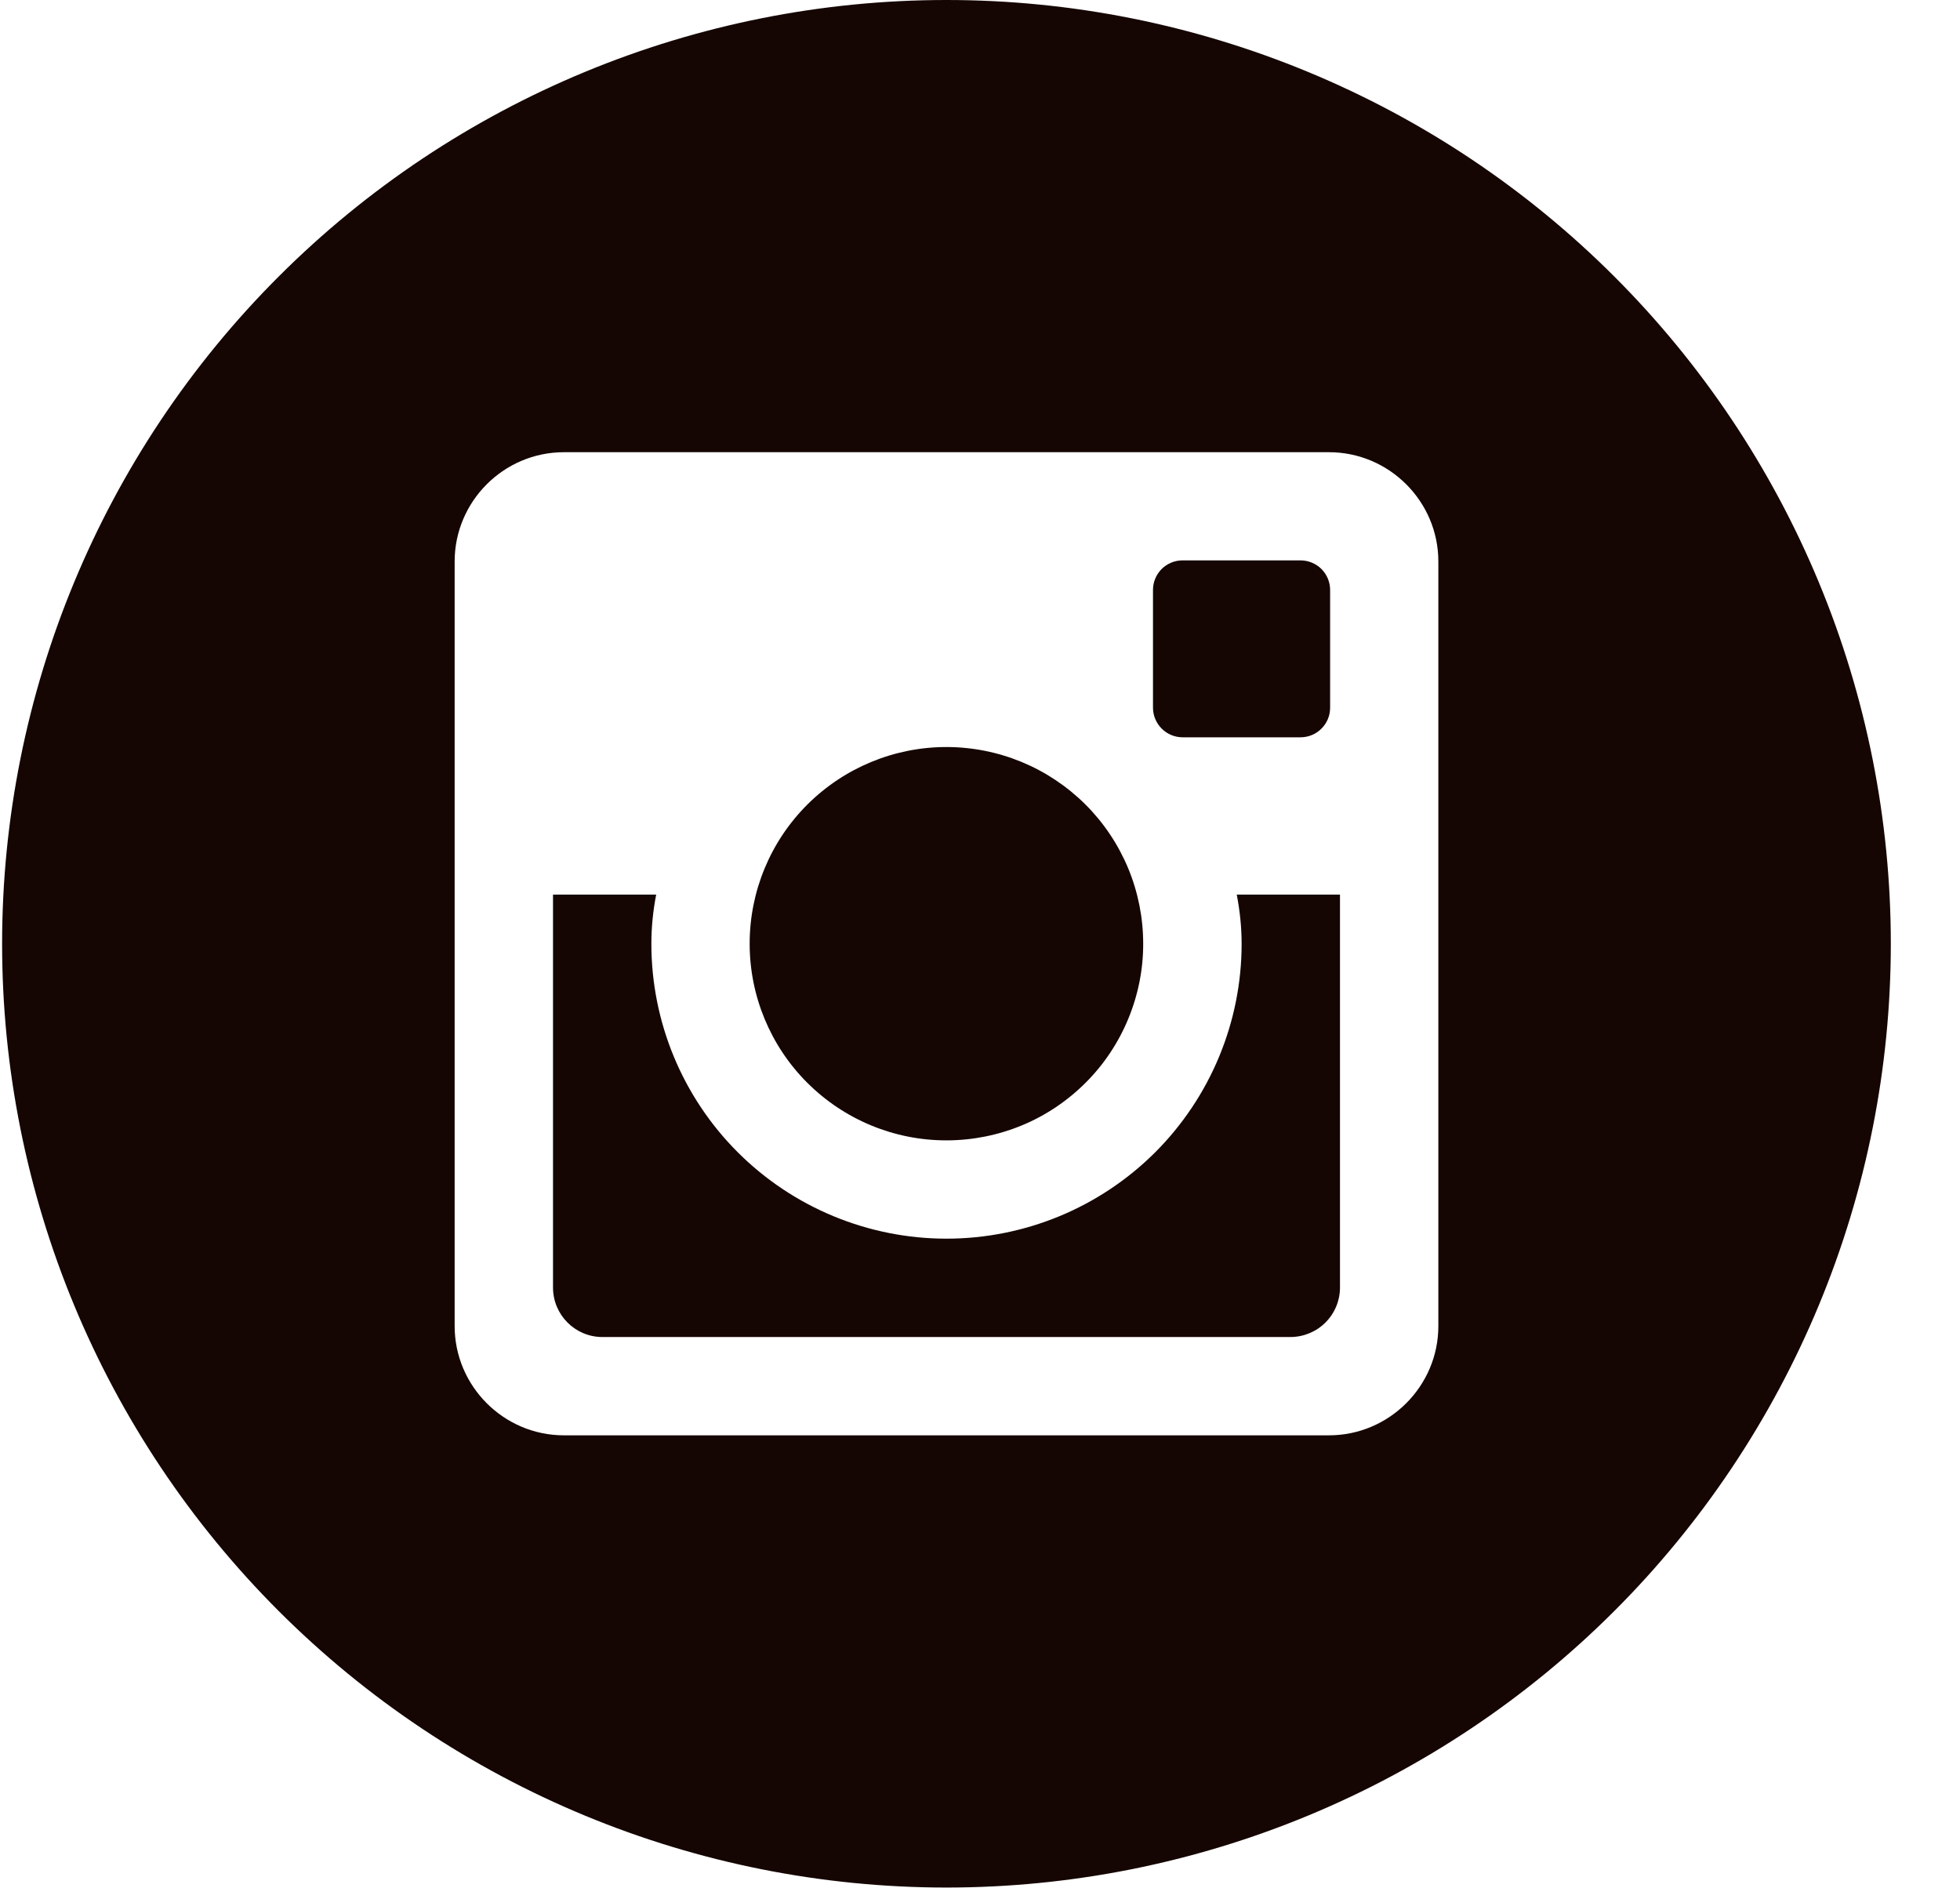
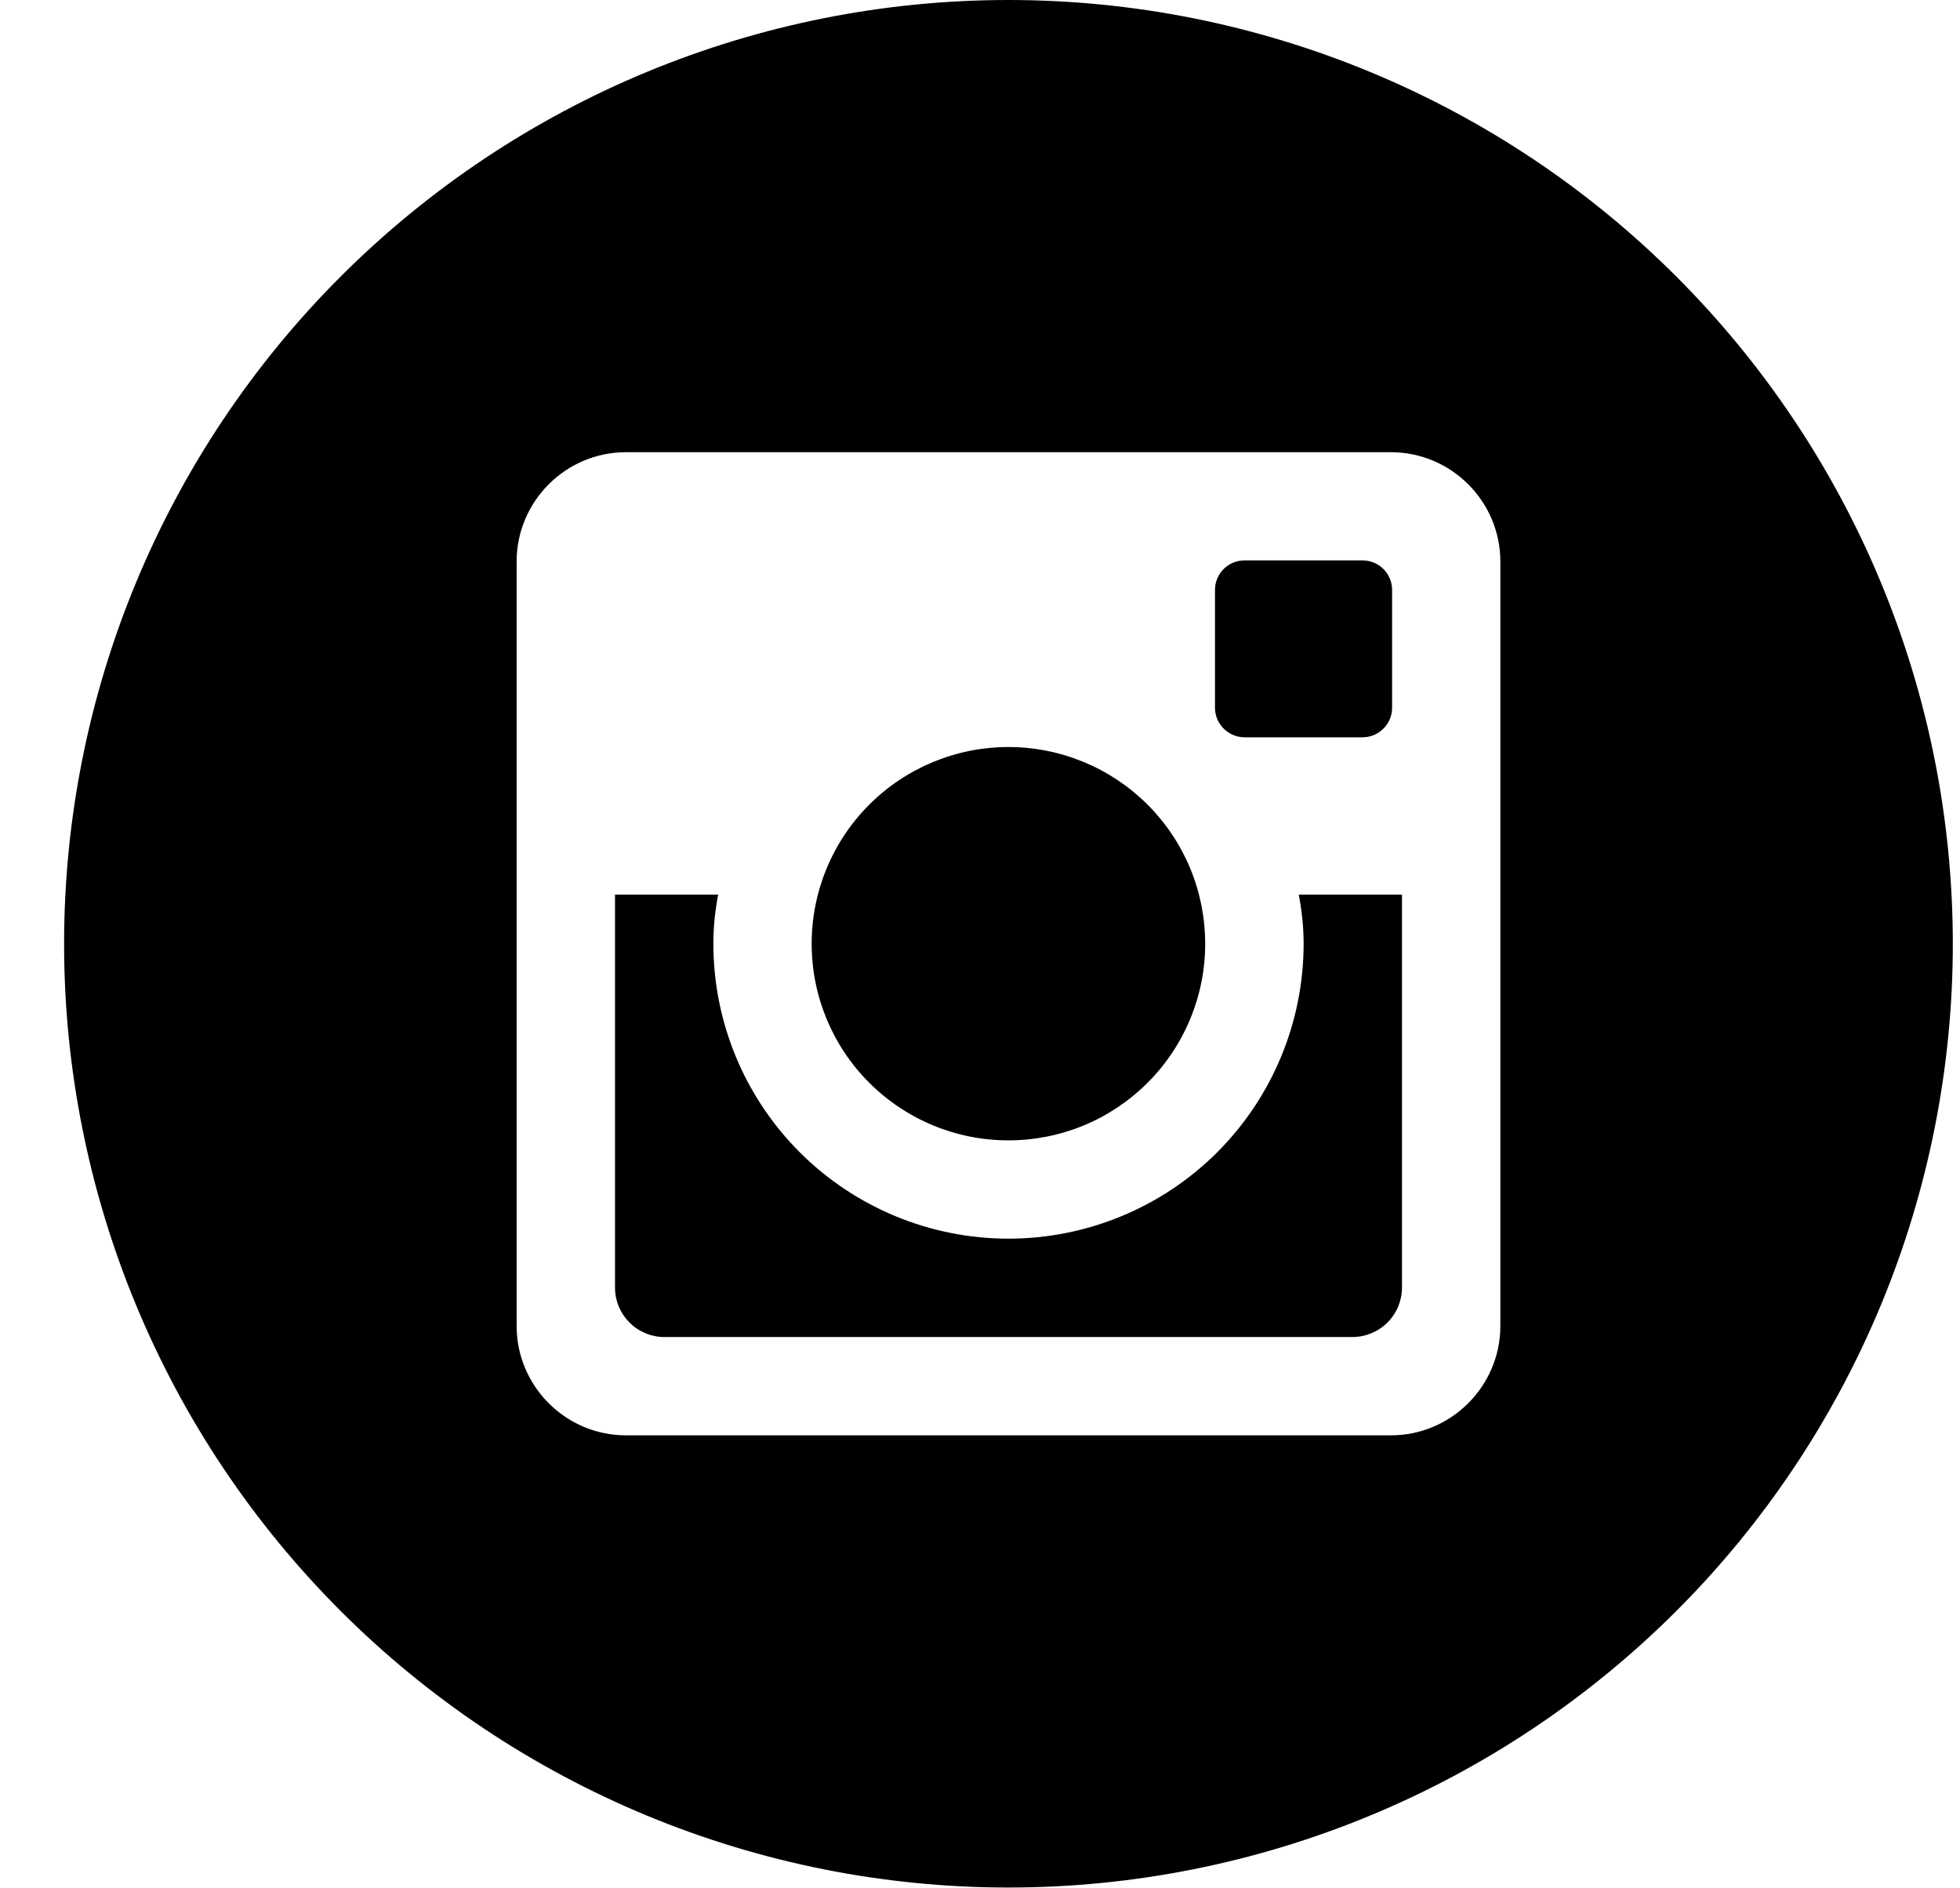
- <svg xmlns="http://www.w3.org/2000/svg" width="27" height="26" viewBox="0 0 27 26" fill="none">
-   <path d="M17.104 13C17.104 14.077 16.675 15.111 15.913 15.873C15.15 16.634 14.117 17.062 13.038 17.062C11.96 17.062 10.926 16.634 10.164 15.873C9.401 15.111 8.973 14.077 8.973 13C8.973 12.768 8.997 12.542 9.039 12.323H7.618V17.735C7.618 18.112 7.923 18.417 8.299 18.417H17.778C17.959 18.416 18.132 18.344 18.259 18.217C18.387 18.089 18.459 17.916 18.459 17.735V12.323H17.037C17.079 12.542 17.104 12.768 17.104 13ZM13.038 15.708C13.394 15.708 13.747 15.638 14.076 15.502C14.405 15.366 14.703 15.166 14.955 14.914C15.207 14.663 15.406 14.364 15.542 14.035C15.678 13.707 15.749 13.354 15.748 12.999C15.748 12.643 15.678 12.291 15.542 11.962C15.405 11.633 15.206 11.335 14.954 11.083C14.702 10.832 14.403 10.632 14.074 10.496C13.745 10.36 13.393 10.29 13.037 10.29C12.318 10.29 11.629 10.576 11.12 11.084C10.612 11.592 10.326 12.281 10.327 13C10.327 13.719 10.613 14.408 11.121 14.915C11.63 15.423 12.319 15.709 13.038 15.708ZM16.291 10.156H17.915C18.023 10.156 18.127 10.114 18.203 10.037C18.28 9.961 18.323 9.858 18.323 9.75V8.126C18.323 8.018 18.28 7.915 18.204 7.838C18.127 7.762 18.023 7.719 17.915 7.719H16.291C16.182 7.719 16.079 7.762 16.002 7.838C15.926 7.915 15.883 8.018 15.883 8.126V9.75C15.884 9.973 16.067 10.156 16.291 10.156ZM13.038 0C9.588 0 6.279 1.37 3.84 3.808C1.4 6.246 0.029 9.552 0.029 13C0.029 16.448 1.4 19.754 3.84 22.192C6.279 24.63 9.588 26 13.038 26C14.747 26 16.438 25.664 18.017 25.01C19.595 24.357 21.029 23.399 22.237 22.192C23.445 20.985 24.403 19.552 25.057 17.975C25.711 16.398 26.047 14.707 26.047 13C26.047 11.293 25.711 9.602 25.057 8.025C24.403 6.448 23.445 5.015 22.237 3.808C21.029 2.6 19.595 1.643 18.017 0.99C16.438 0.336 14.747 0 13.038 0ZM19.814 18.266C19.814 19.094 19.136 19.771 18.308 19.771H7.768C6.94 19.771 6.263 19.094 6.263 18.266V7.734C6.263 6.906 6.94 6.229 7.768 6.229H18.308C19.136 6.229 19.814 6.906 19.814 7.734V18.266Z" fill="#150603" />
+ <svg xmlns="http://www.w3.org/2000/svg" width="27" height="26" viewBox="0 0 27 26" fill="inherit">
+   <path d="M17.958 13C17.958 14.077 17.529 15.111 16.767 15.873C16.005 16.634 14.97 17.062 13.892 17.062C12.814 17.062 11.78 16.634 11.018 15.873C10.255 15.111 9.827 14.077 9.827 13C9.827 12.768 9.851 12.542 9.893 12.323H8.472V17.735C8.472 18.112 8.777 18.417 9.153 18.417H18.632C18.813 18.416 18.986 18.344 19.113 18.217C19.241 18.089 19.313 17.916 19.313 17.735V12.323H17.891C17.933 12.542 17.958 12.768 17.958 13V13ZM13.892 15.708C14.248 15.708 14.601 15.638 14.93 15.502C15.258 15.366 15.557 15.166 15.809 14.914C16.061 14.663 16.26 14.364 16.396 14.035C16.532 13.707 16.603 13.354 16.602 12.999C16.602 12.643 16.532 12.291 16.396 11.962C16.259 11.633 16.06 11.335 15.808 11.083C15.556 10.832 15.257 10.632 14.928 10.496C14.599 10.36 14.247 10.29 13.891 10.29C13.172 10.29 12.482 10.576 11.974 11.084C11.466 11.592 11.181 12.281 11.181 13C11.181 13.719 11.467 14.408 11.975 14.915C12.484 15.423 13.173 15.709 13.892 15.708V15.708ZM17.145 10.156H18.769C18.877 10.156 18.981 10.114 19.057 10.037C19.134 9.961 19.177 9.858 19.177 9.75V8.126C19.177 8.018 19.134 7.915 19.058 7.838C18.981 7.762 18.878 7.719 18.769 7.719H17.145C17.036 7.719 16.933 7.762 16.856 7.838C16.78 7.915 16.737 8.018 16.737 8.126V9.75C16.738 9.973 16.921 10.156 17.145 10.156V10.156ZM13.892 0C10.442 0 7.133 1.37 4.694 3.808C2.254 6.246 0.883 9.552 0.883 13C0.883 16.448 2.254 19.754 4.694 22.192C7.133 24.63 10.442 26 13.892 26C15.601 26 17.292 25.664 18.871 25.01C20.449 24.357 21.883 23.399 23.091 22.192C24.299 20.985 25.257 19.552 25.911 17.975C26.565 16.398 26.901 14.707 26.901 13C26.901 11.293 26.565 9.602 25.911 8.025C25.257 6.448 24.299 5.015 23.091 3.808C21.883 2.6 20.449 1.643 18.871 0.99C17.292 0.336 15.601 0 13.892 0V0ZM20.668 18.266C20.668 19.094 19.99 19.771 19.162 19.771H8.622C7.794 19.771 7.117 19.094 7.117 18.266V7.734C7.117 6.906 7.794 6.229 8.622 6.229H19.162C19.99 6.229 20.668 6.906 20.668 7.734V18.266V18.266Z" fill="inherit" />
</svg>
